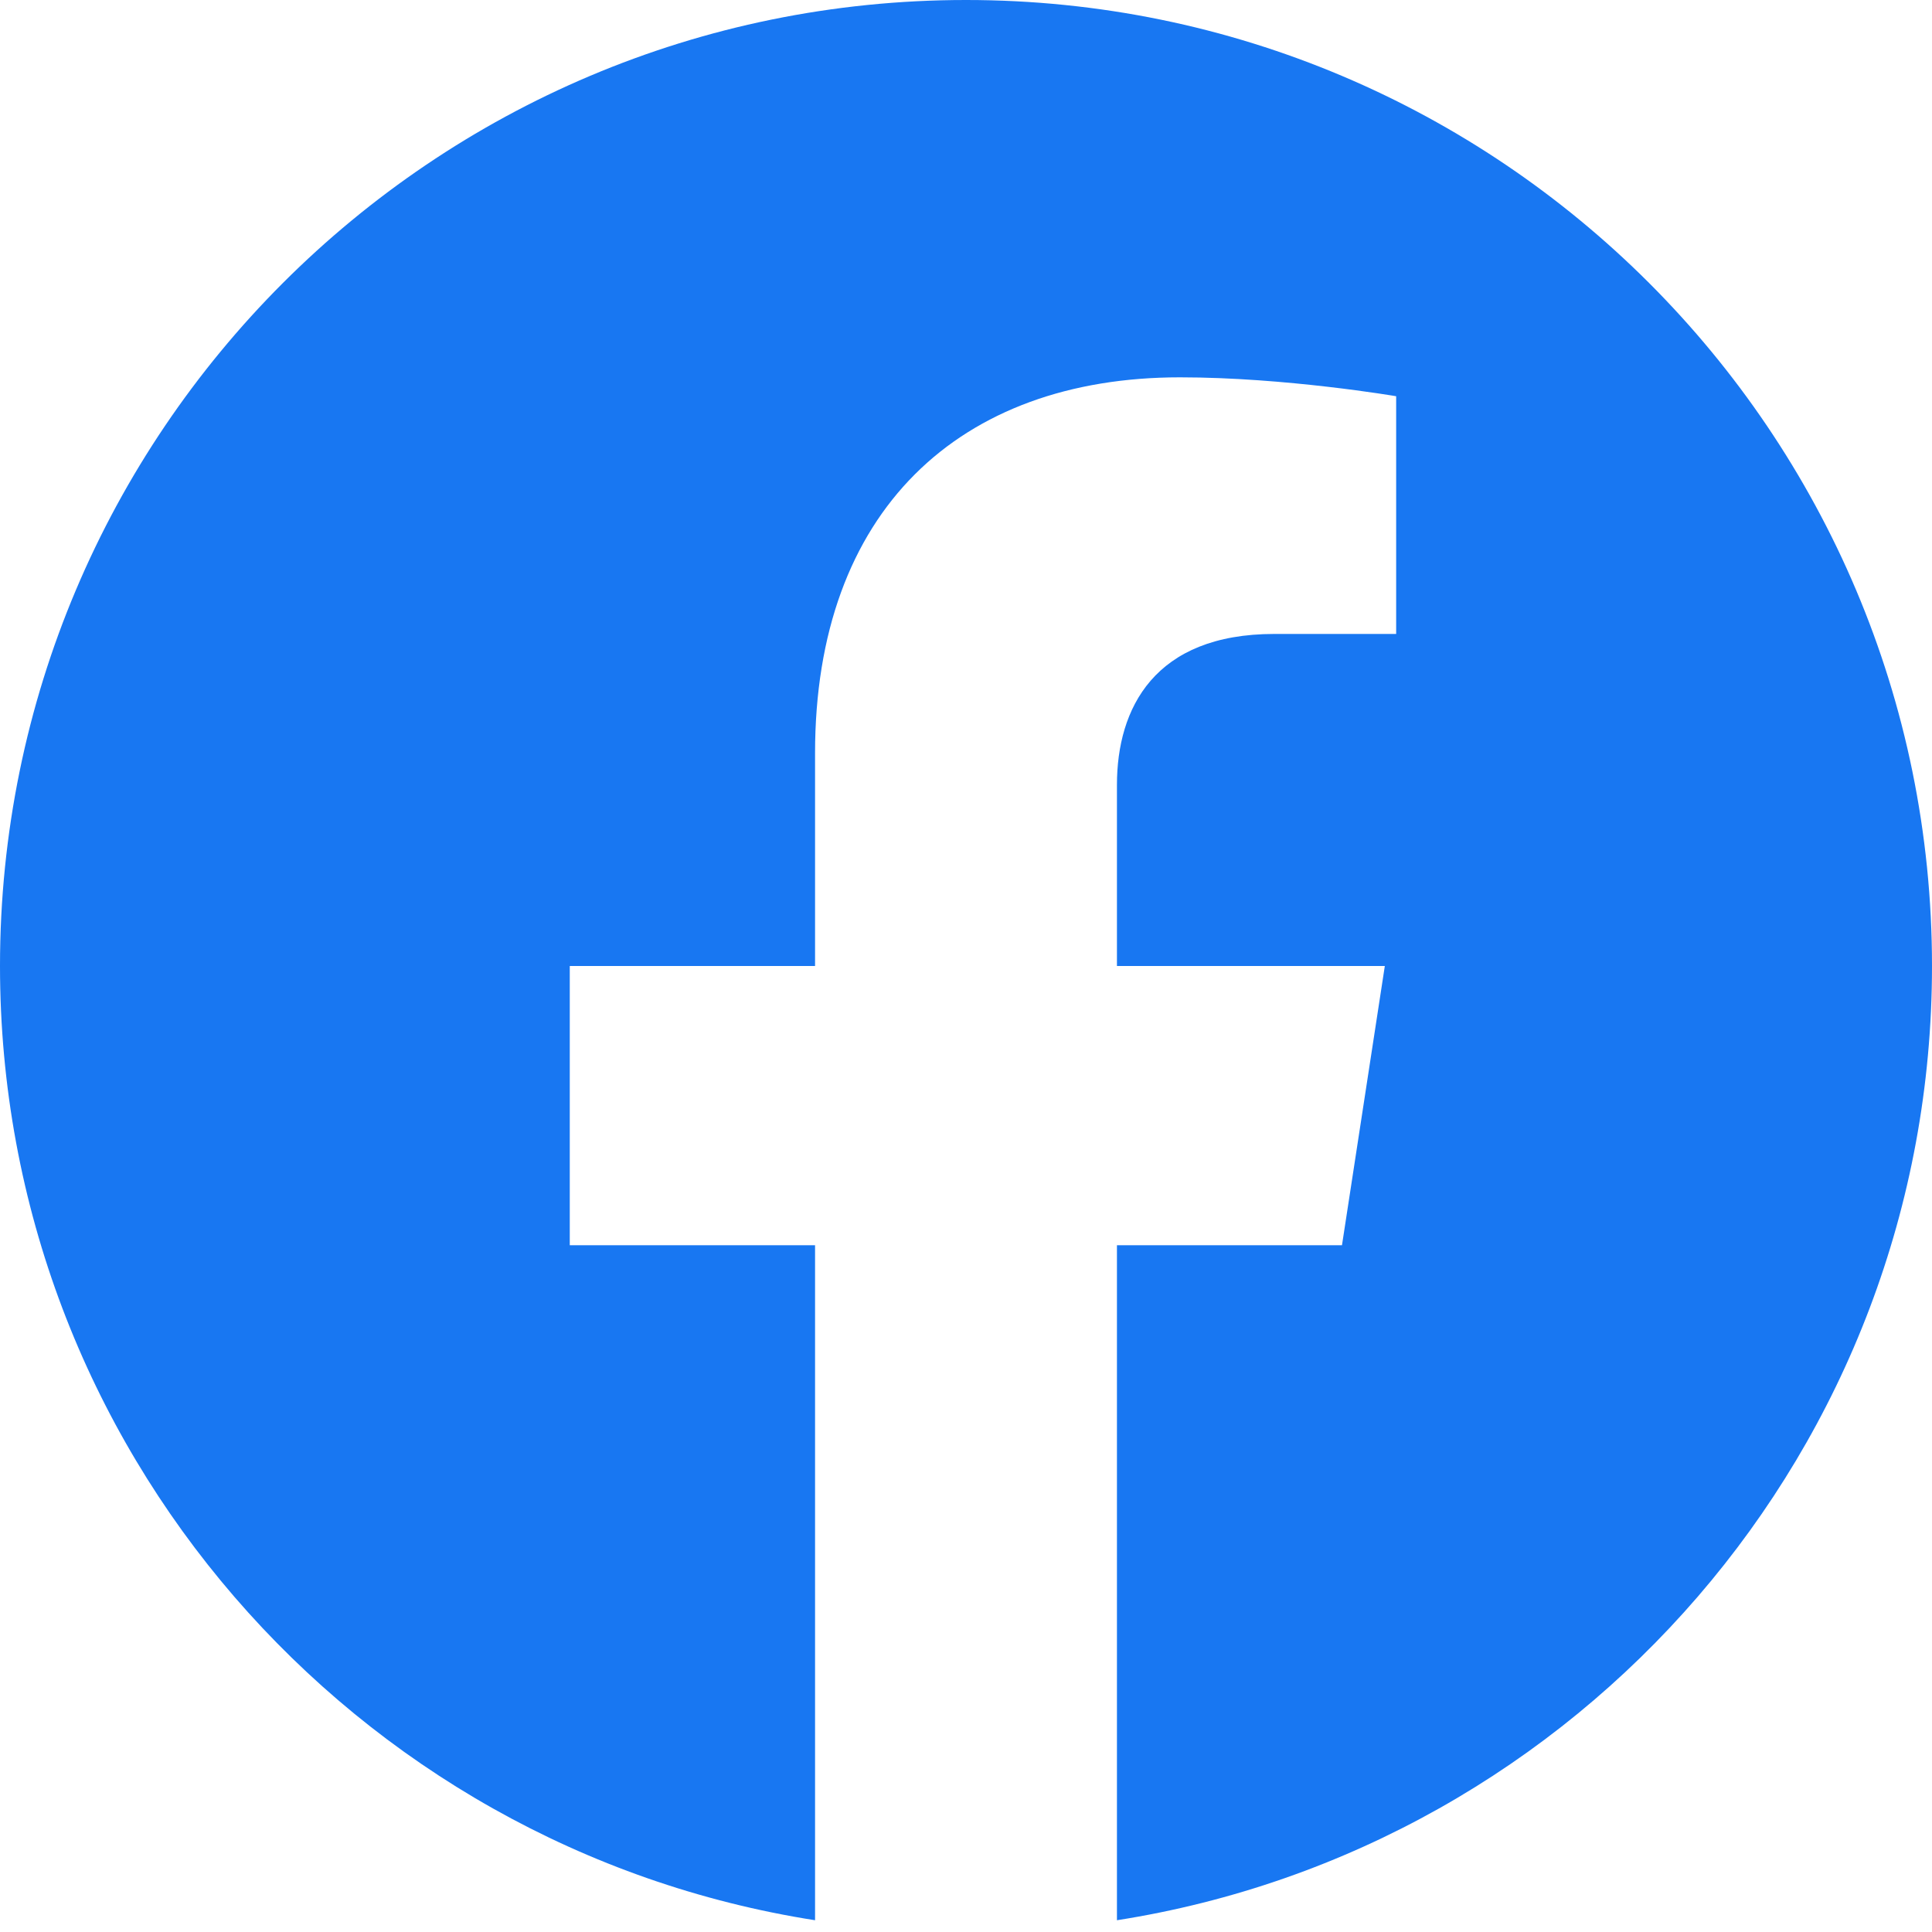
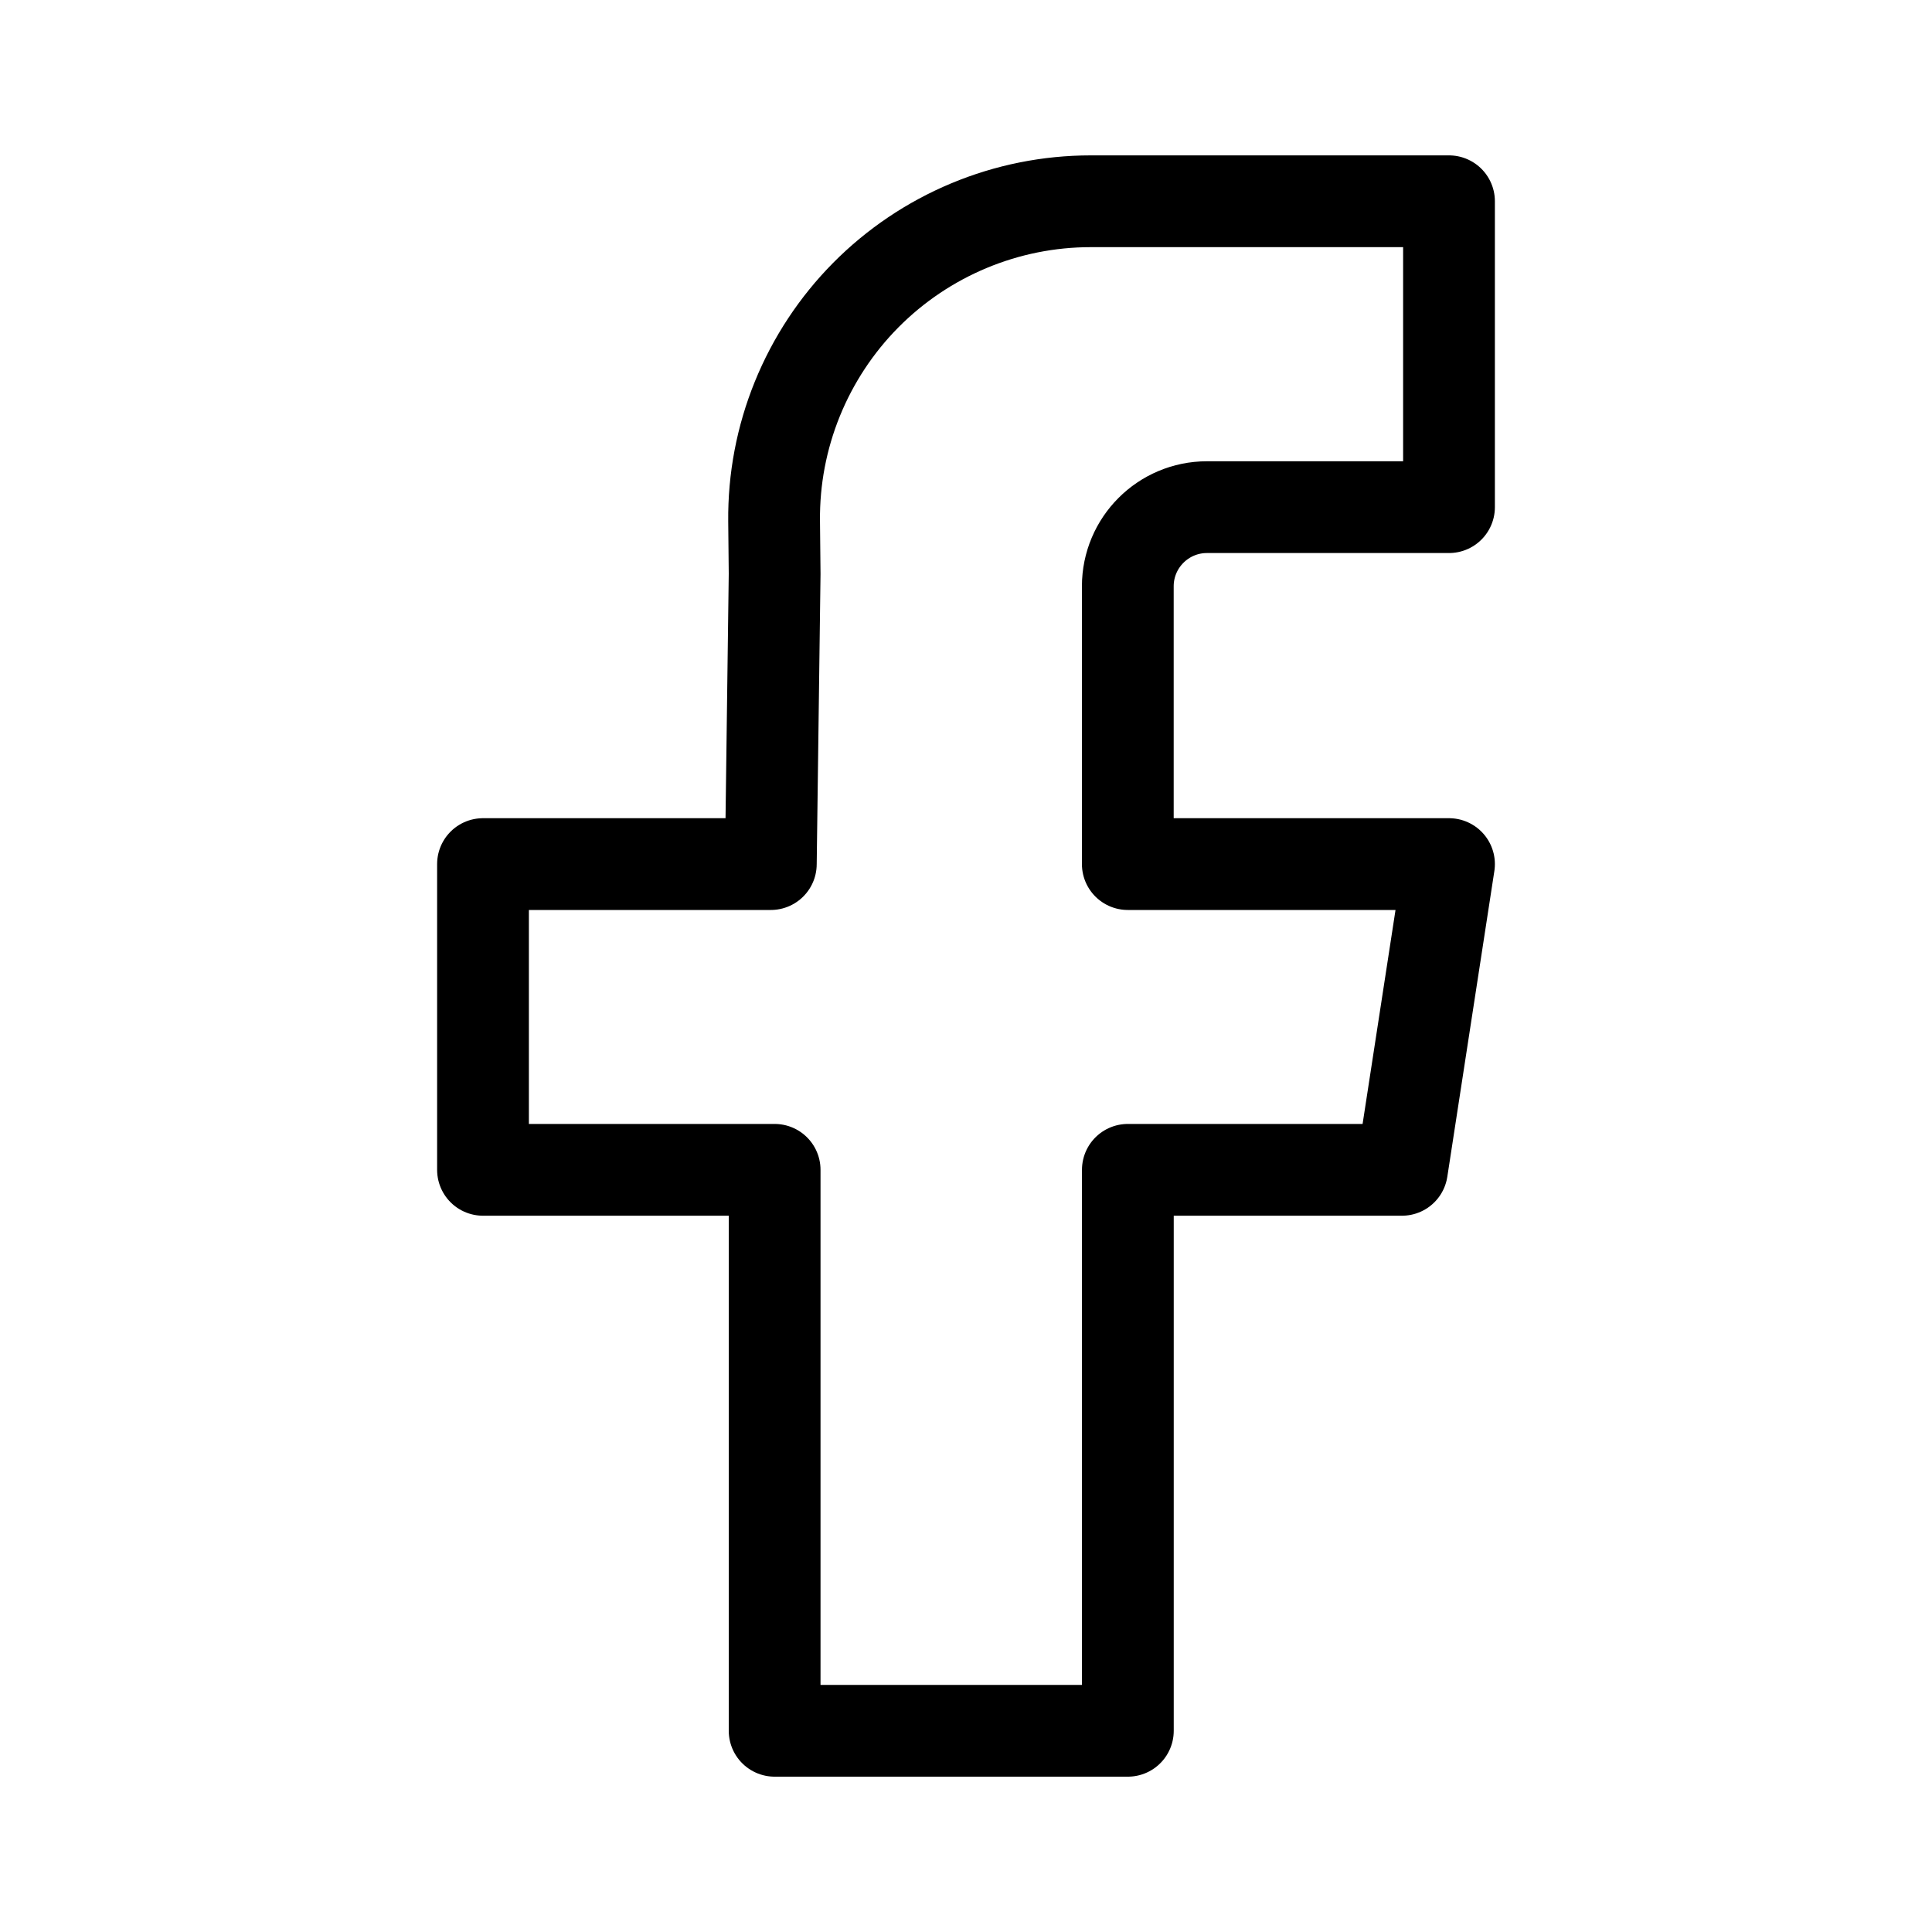
- <svg xmlns="http://www.w3.org/2000/svg" width="23" height="23" viewBox="0 0 23 23" fill="none">
-   <path d="M23 11.5C23 5.149 17.851 0 11.5 0C5.149 0 0 5.149 0 11.5C0 17.24 4.205 21.998 9.703 22.86V14.824H6.783V11.5H9.703V8.966C9.703 6.084 11.42 4.492 14.047 4.492C15.305 4.492 16.621 4.717 16.621 4.717V7.547H15.171C13.742 7.547 13.297 8.433 13.297 9.343V11.5H16.486L15.976 14.824H13.297V22.86C18.795 21.998 23 17.24 23 11.5Z" fill="#1877F2" />
+ <svg xmlns="http://www.w3.org/2000/svg" width="40" height="40" viewBox="0 0 40 40" fill="none">
+   <path d="M30 10.5H24.989C24.084 10.5 23.35 11.234 23.35 12.139V17.89H30L29.026 24.22H23.351V35.834H16.038V24.22H10V17.89H15.959L16.038 11.881L16.027 10.79C16.018 9.923 16.181 9.064 16.507 8.261C16.833 7.458 17.314 6.727 17.924 6.111C18.533 5.496 19.259 5.007 20.059 4.673C20.858 4.339 21.716 4.167 22.582 4.167H30V10.5Z" stroke="black" stroke-width="1.9" stroke-linejoin="round" />
</svg>
